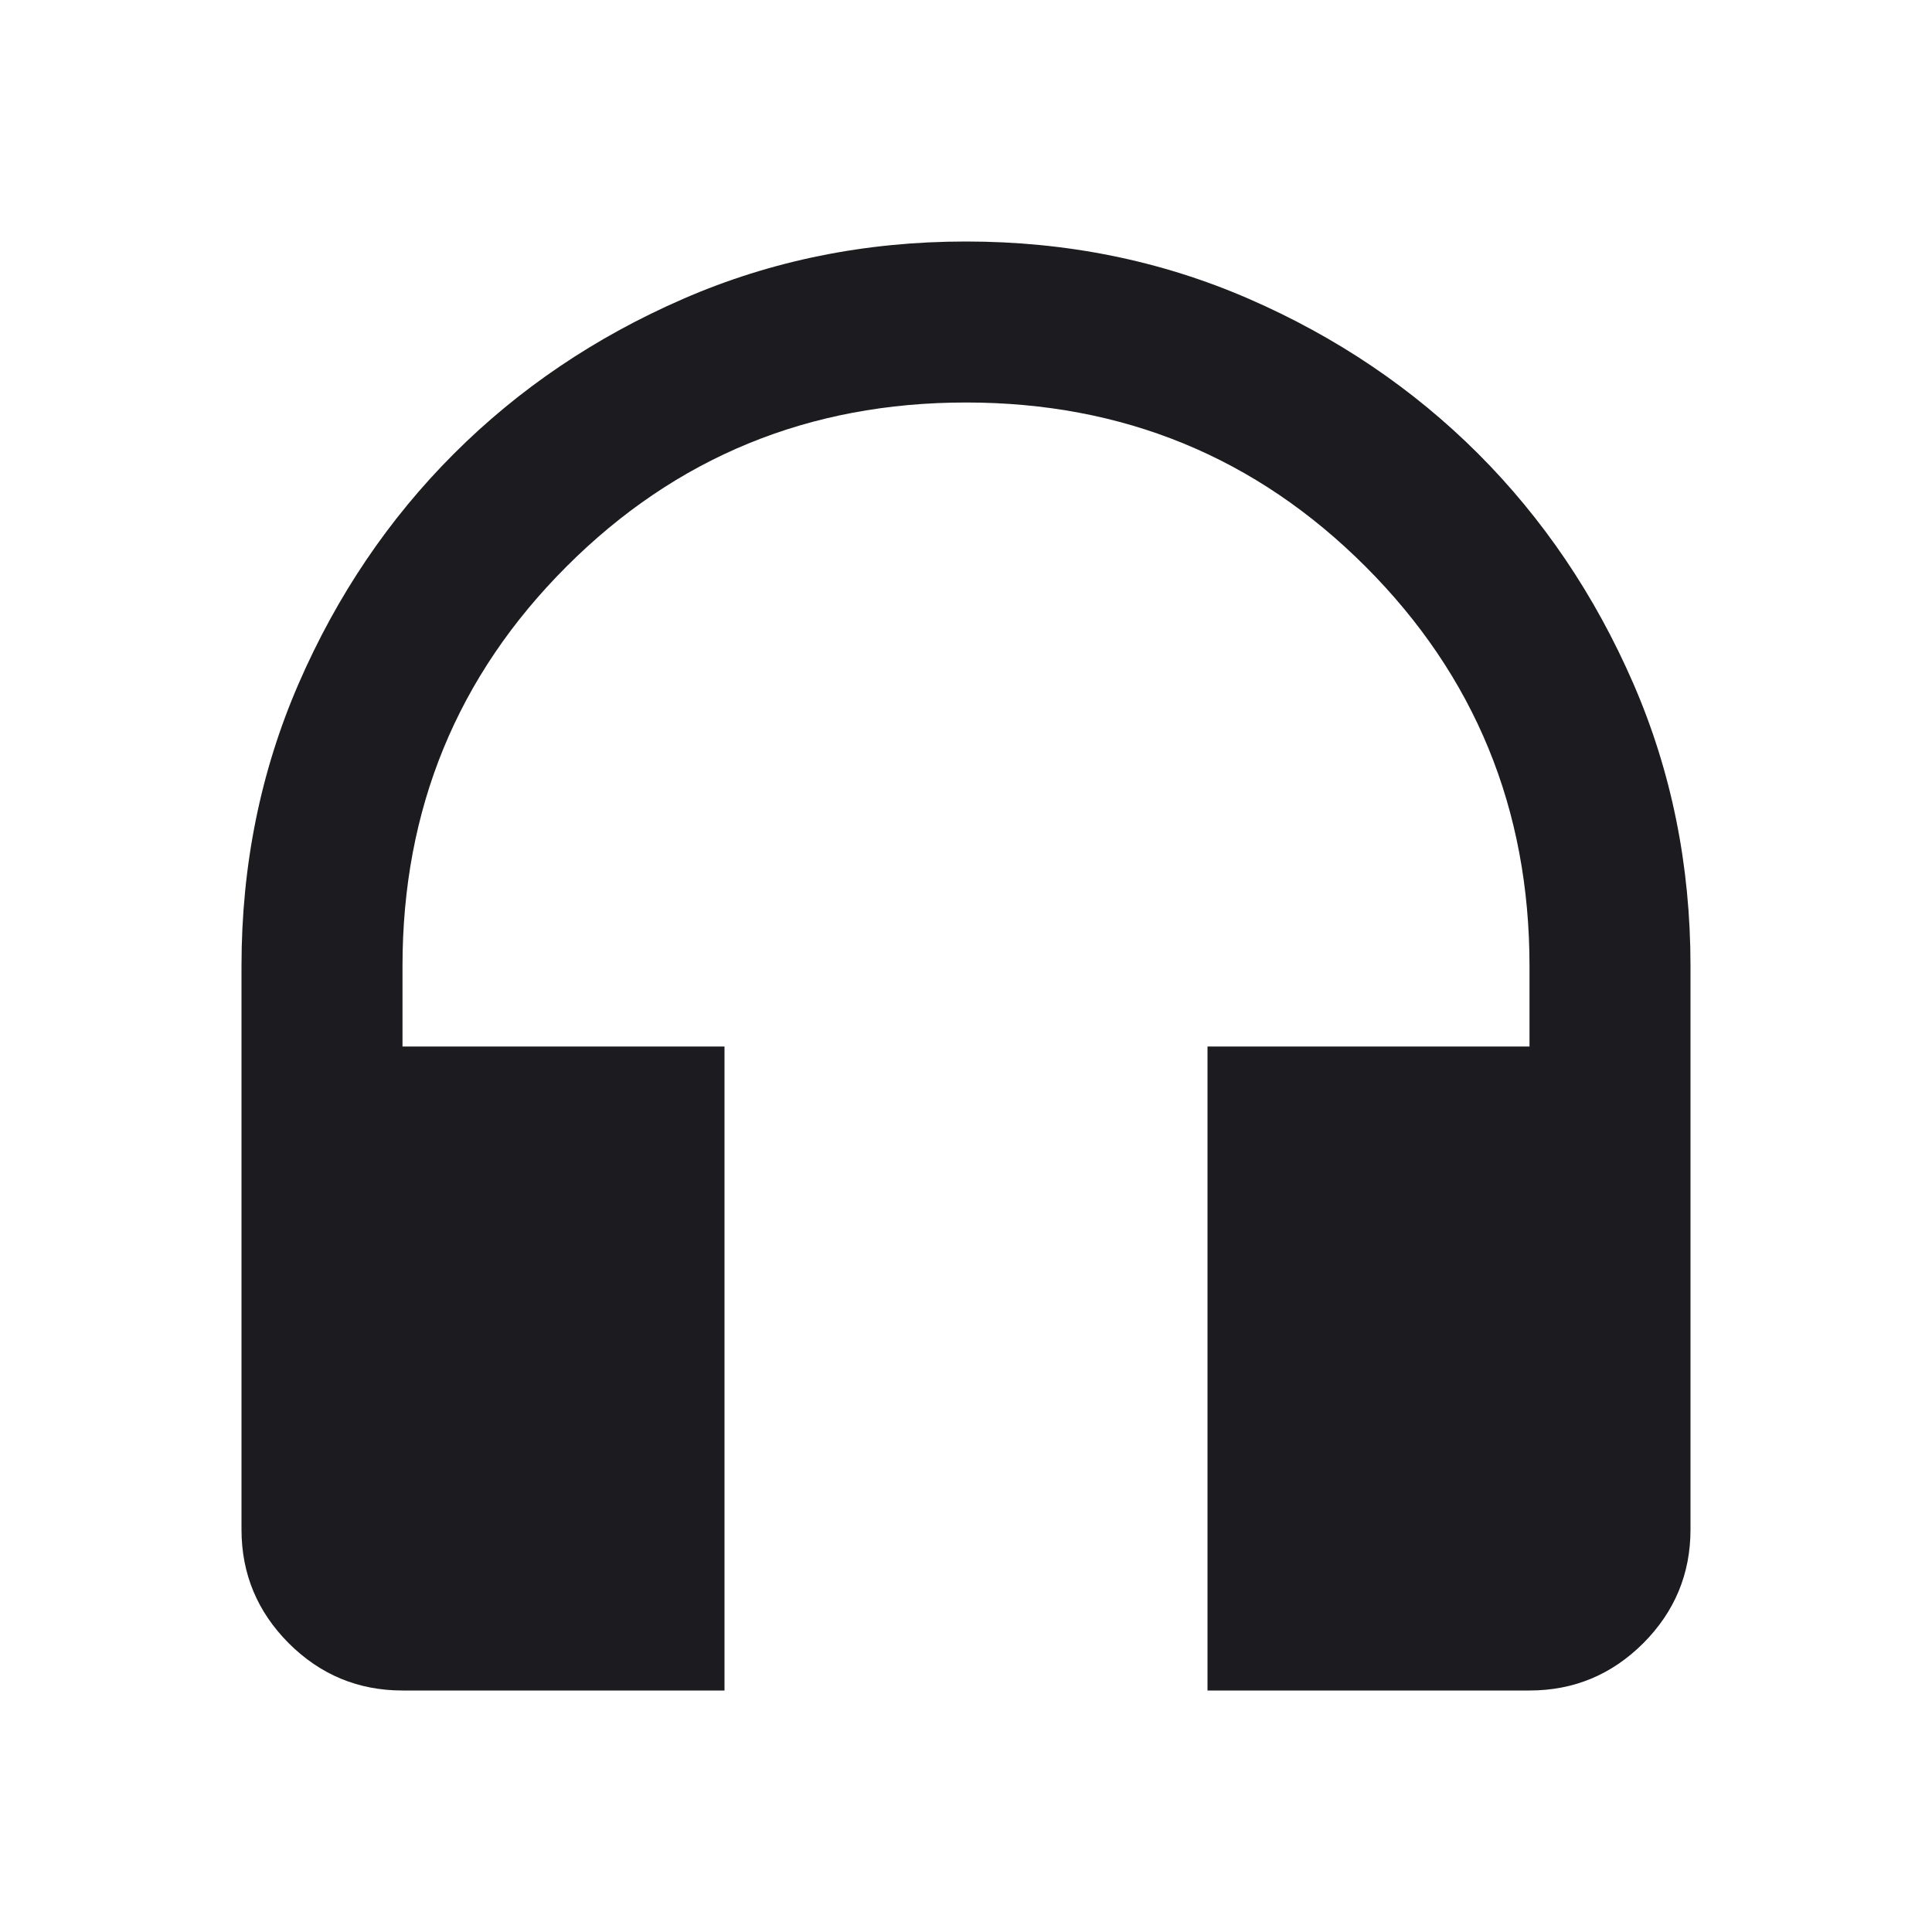
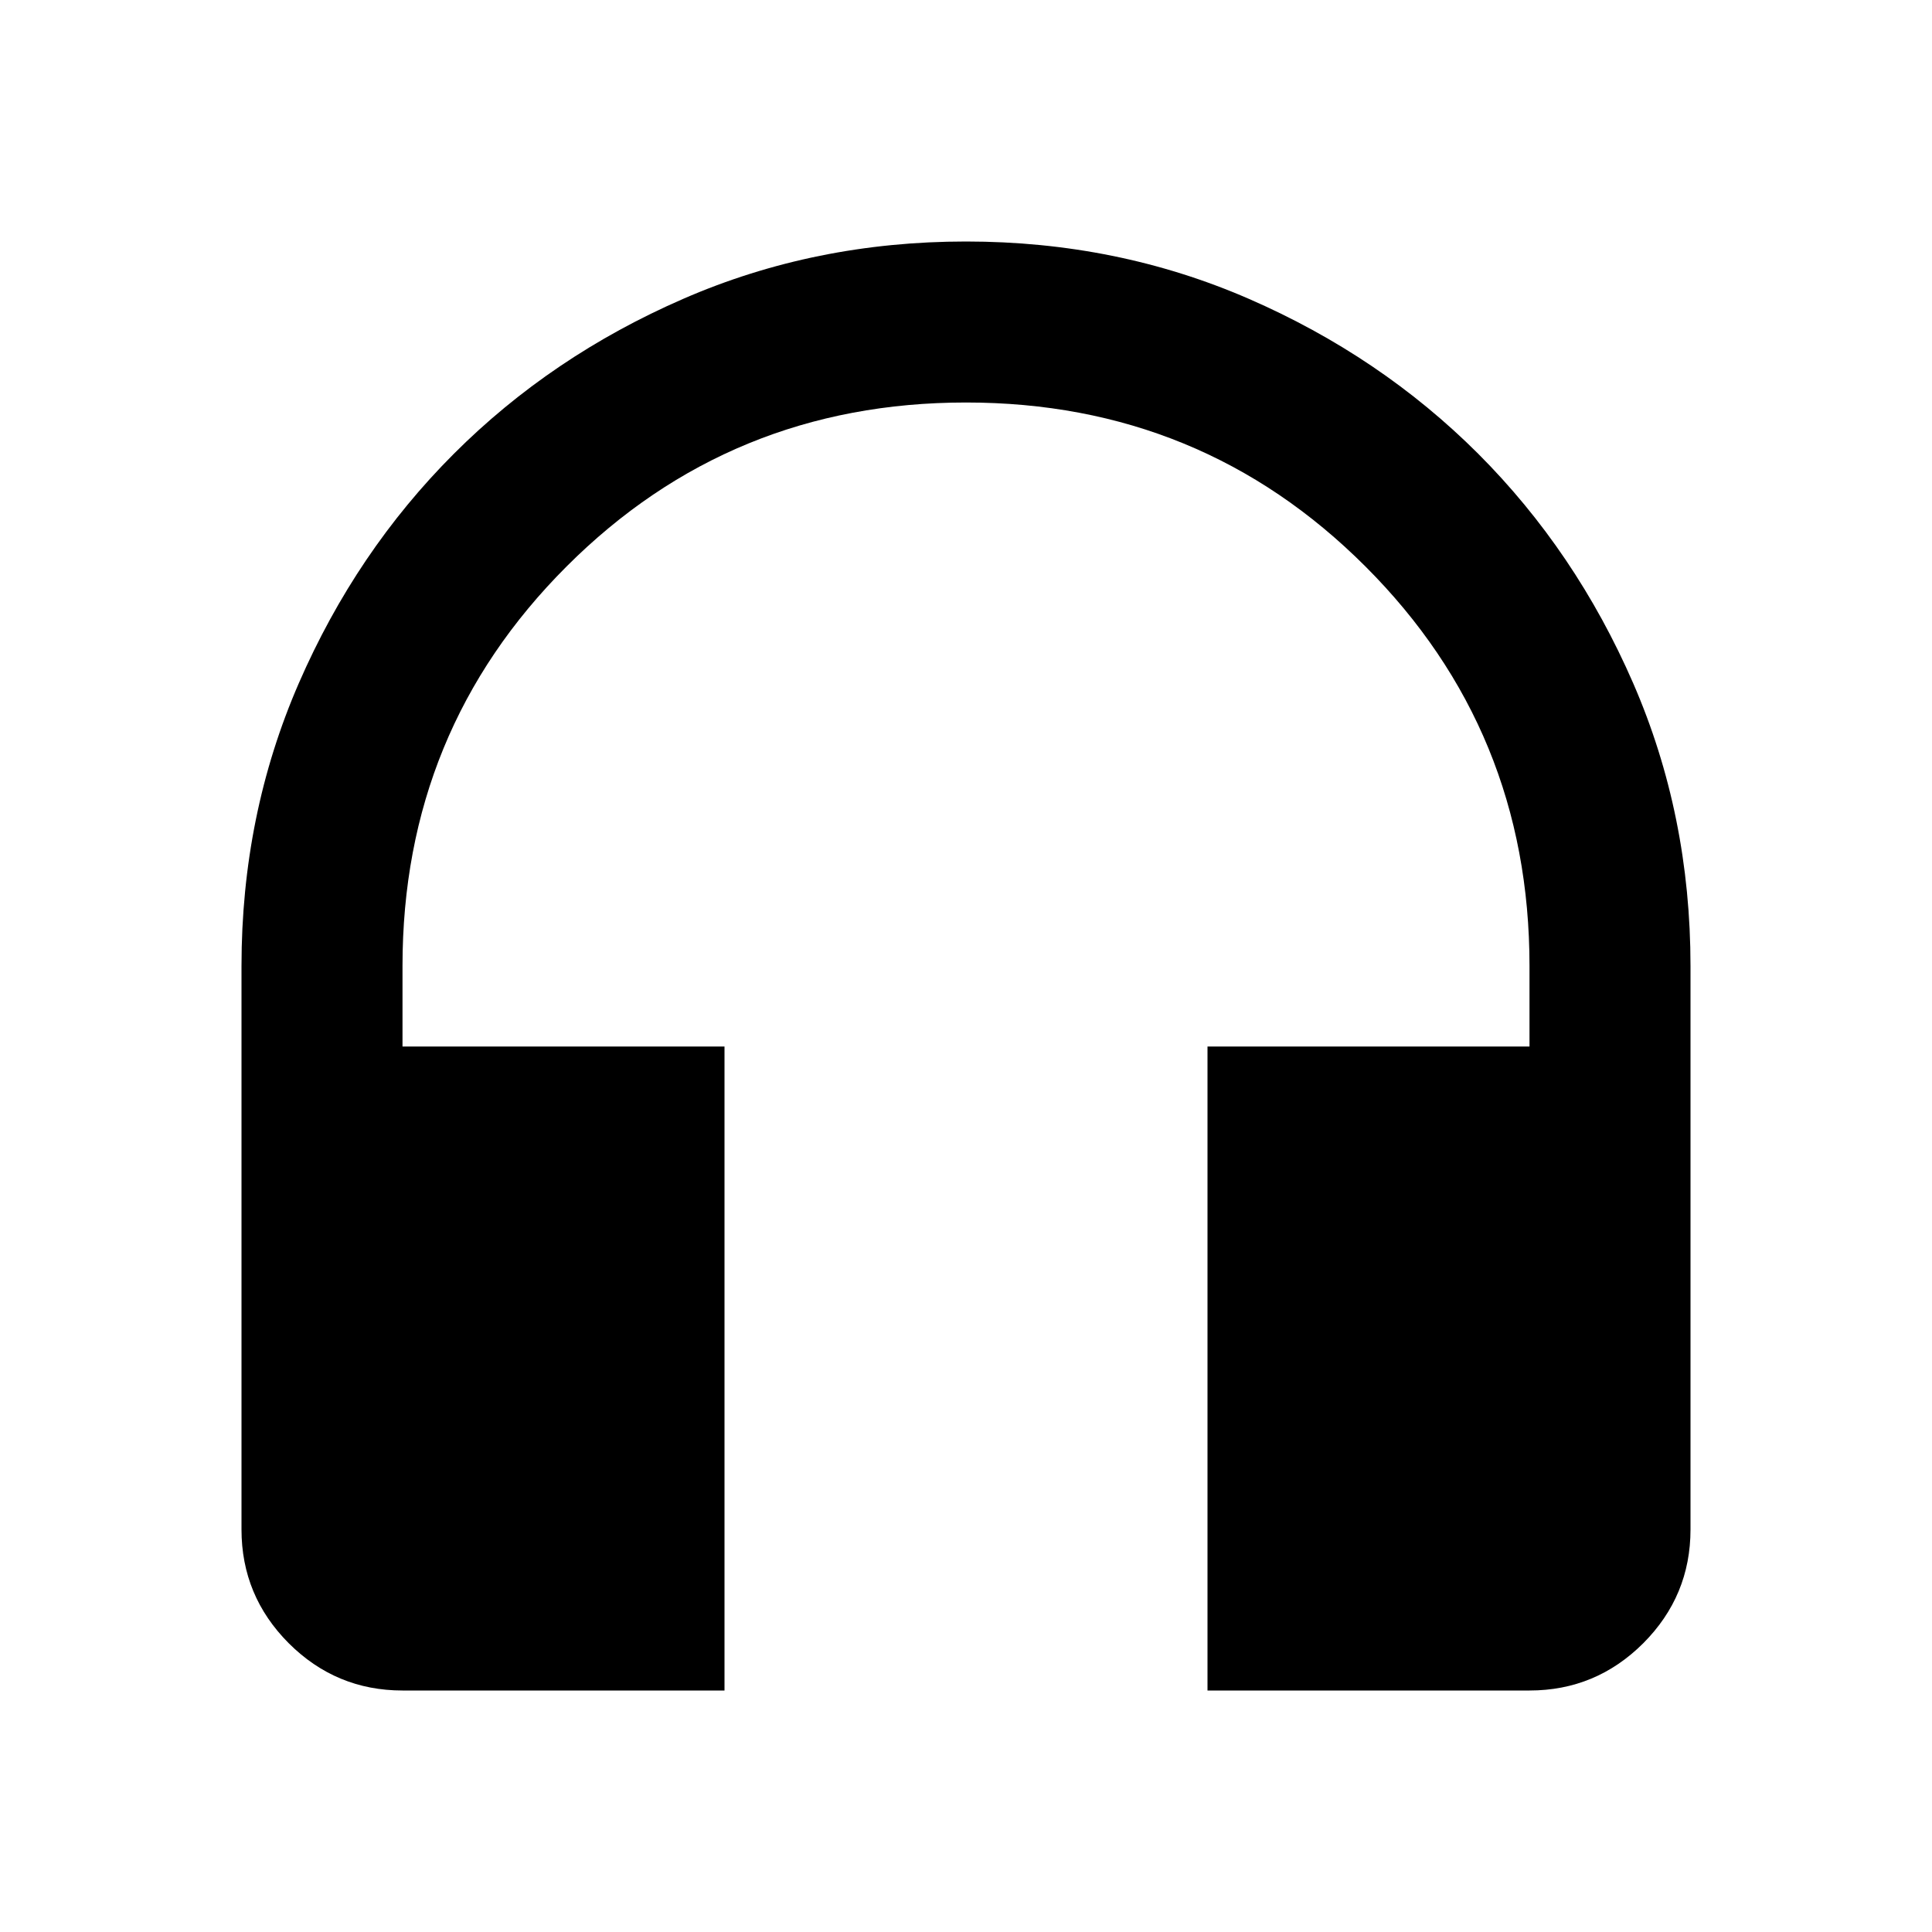
- <svg xmlns="http://www.w3.org/2000/svg" width="24" height="24" viewBox="0 0 24 24" fill="none">
+ <svg xmlns="http://www.w3.org/2000/svg" width="24" height="24" viewBox="0 0 24 24">
  <mask id="mask0_32_1657" style="mask-type:alpha" maskUnits="userSpaceOnUse" x="0" y="0" width="24" height="24">
-     <rect width="24" height="24" fill="#D9D9D9" />
+     <rect width="24" height="24" />
  </mask>
  <g mask="url(#mask0_32_1657)">
-     <path d="M9 21H5C4.45 21 3.979 20.804 3.587 20.413C3.196 20.021 3 19.55 3 19V12C3 10.75 3.237 9.579 3.712 8.487C4.187 7.396 4.829 6.446 5.638 5.637C6.446 4.829 7.396 4.187 8.488 3.712C9.579 3.237 10.75 3 12 3C13.25 3 14.421 3.237 15.513 3.712C16.604 4.187 17.554 4.829 18.363 5.637C19.171 6.446 19.813 7.396 20.288 8.487C20.763 9.579 21 10.75 21 12V19C21 19.55 20.804 20.021 20.413 20.413C20.021 20.804 19.55 21 19 21H15V13H19V12C19 10.05 18.321 8.396 16.962 7.037C15.604 5.679 13.95 5 12 5C10.05 5 8.396 5.679 7.038 7.037C5.679 8.396 5 10.05 5 12V13H9V21Z" fill="#1C1B1F" />
+     <path d="M9 21H5C4.45 21 3.979 20.804 3.587 20.413C3.196 20.021 3 19.55 3 19V12C3 10.75 3.237 9.579 3.712 8.487C4.187 7.396 4.829 6.446 5.638 5.637C6.446 4.829 7.396 4.187 8.488 3.712C9.579 3.237 10.75 3 12 3C13.25 3 14.421 3.237 15.513 3.712C16.604 4.187 17.554 4.829 18.363 5.637C19.171 6.446 19.813 7.396 20.288 8.487C20.763 9.579 21 10.75 21 12V19C21 19.55 20.804 20.021 20.413 20.413C20.021 20.804 19.55 21 19 21H15V13H19V12C19 10.05 18.321 8.396 16.962 7.037C15.604 5.679 13.95 5 12 5C10.05 5 8.396 5.679 7.038 7.037C5.679 8.396 5 10.05 5 12V13H9V21Z" />
  </g>
</svg>
